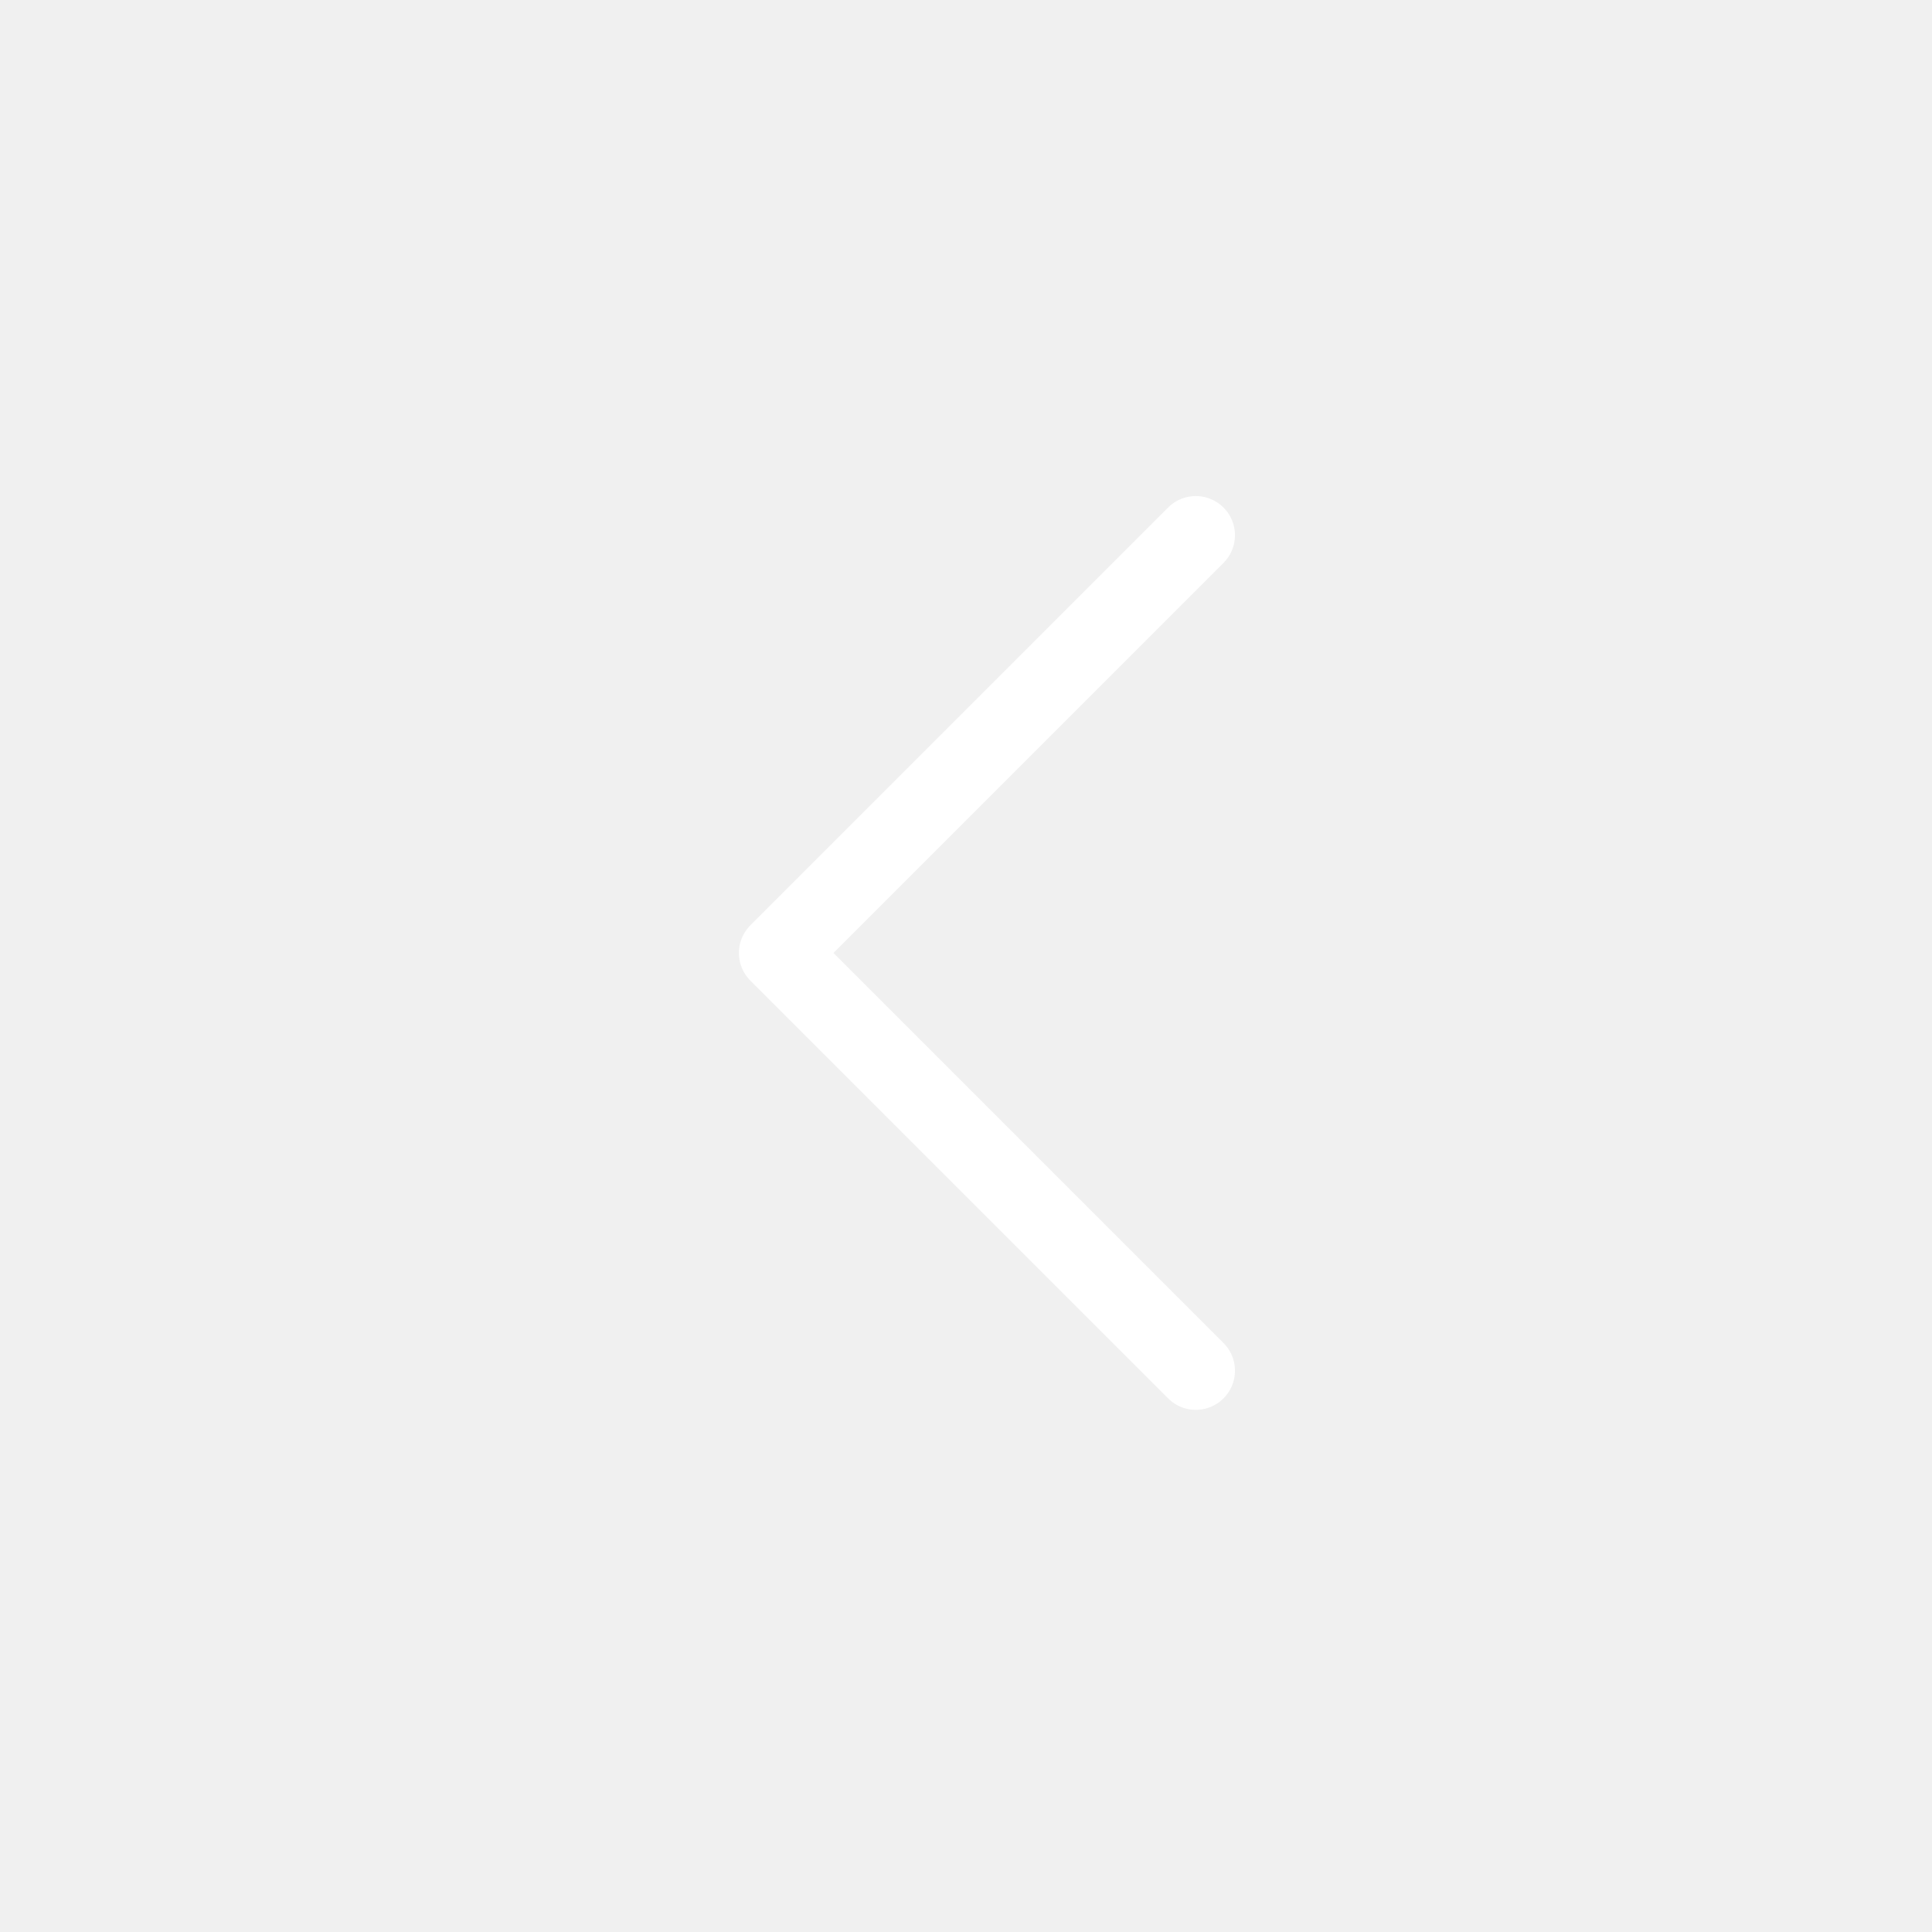
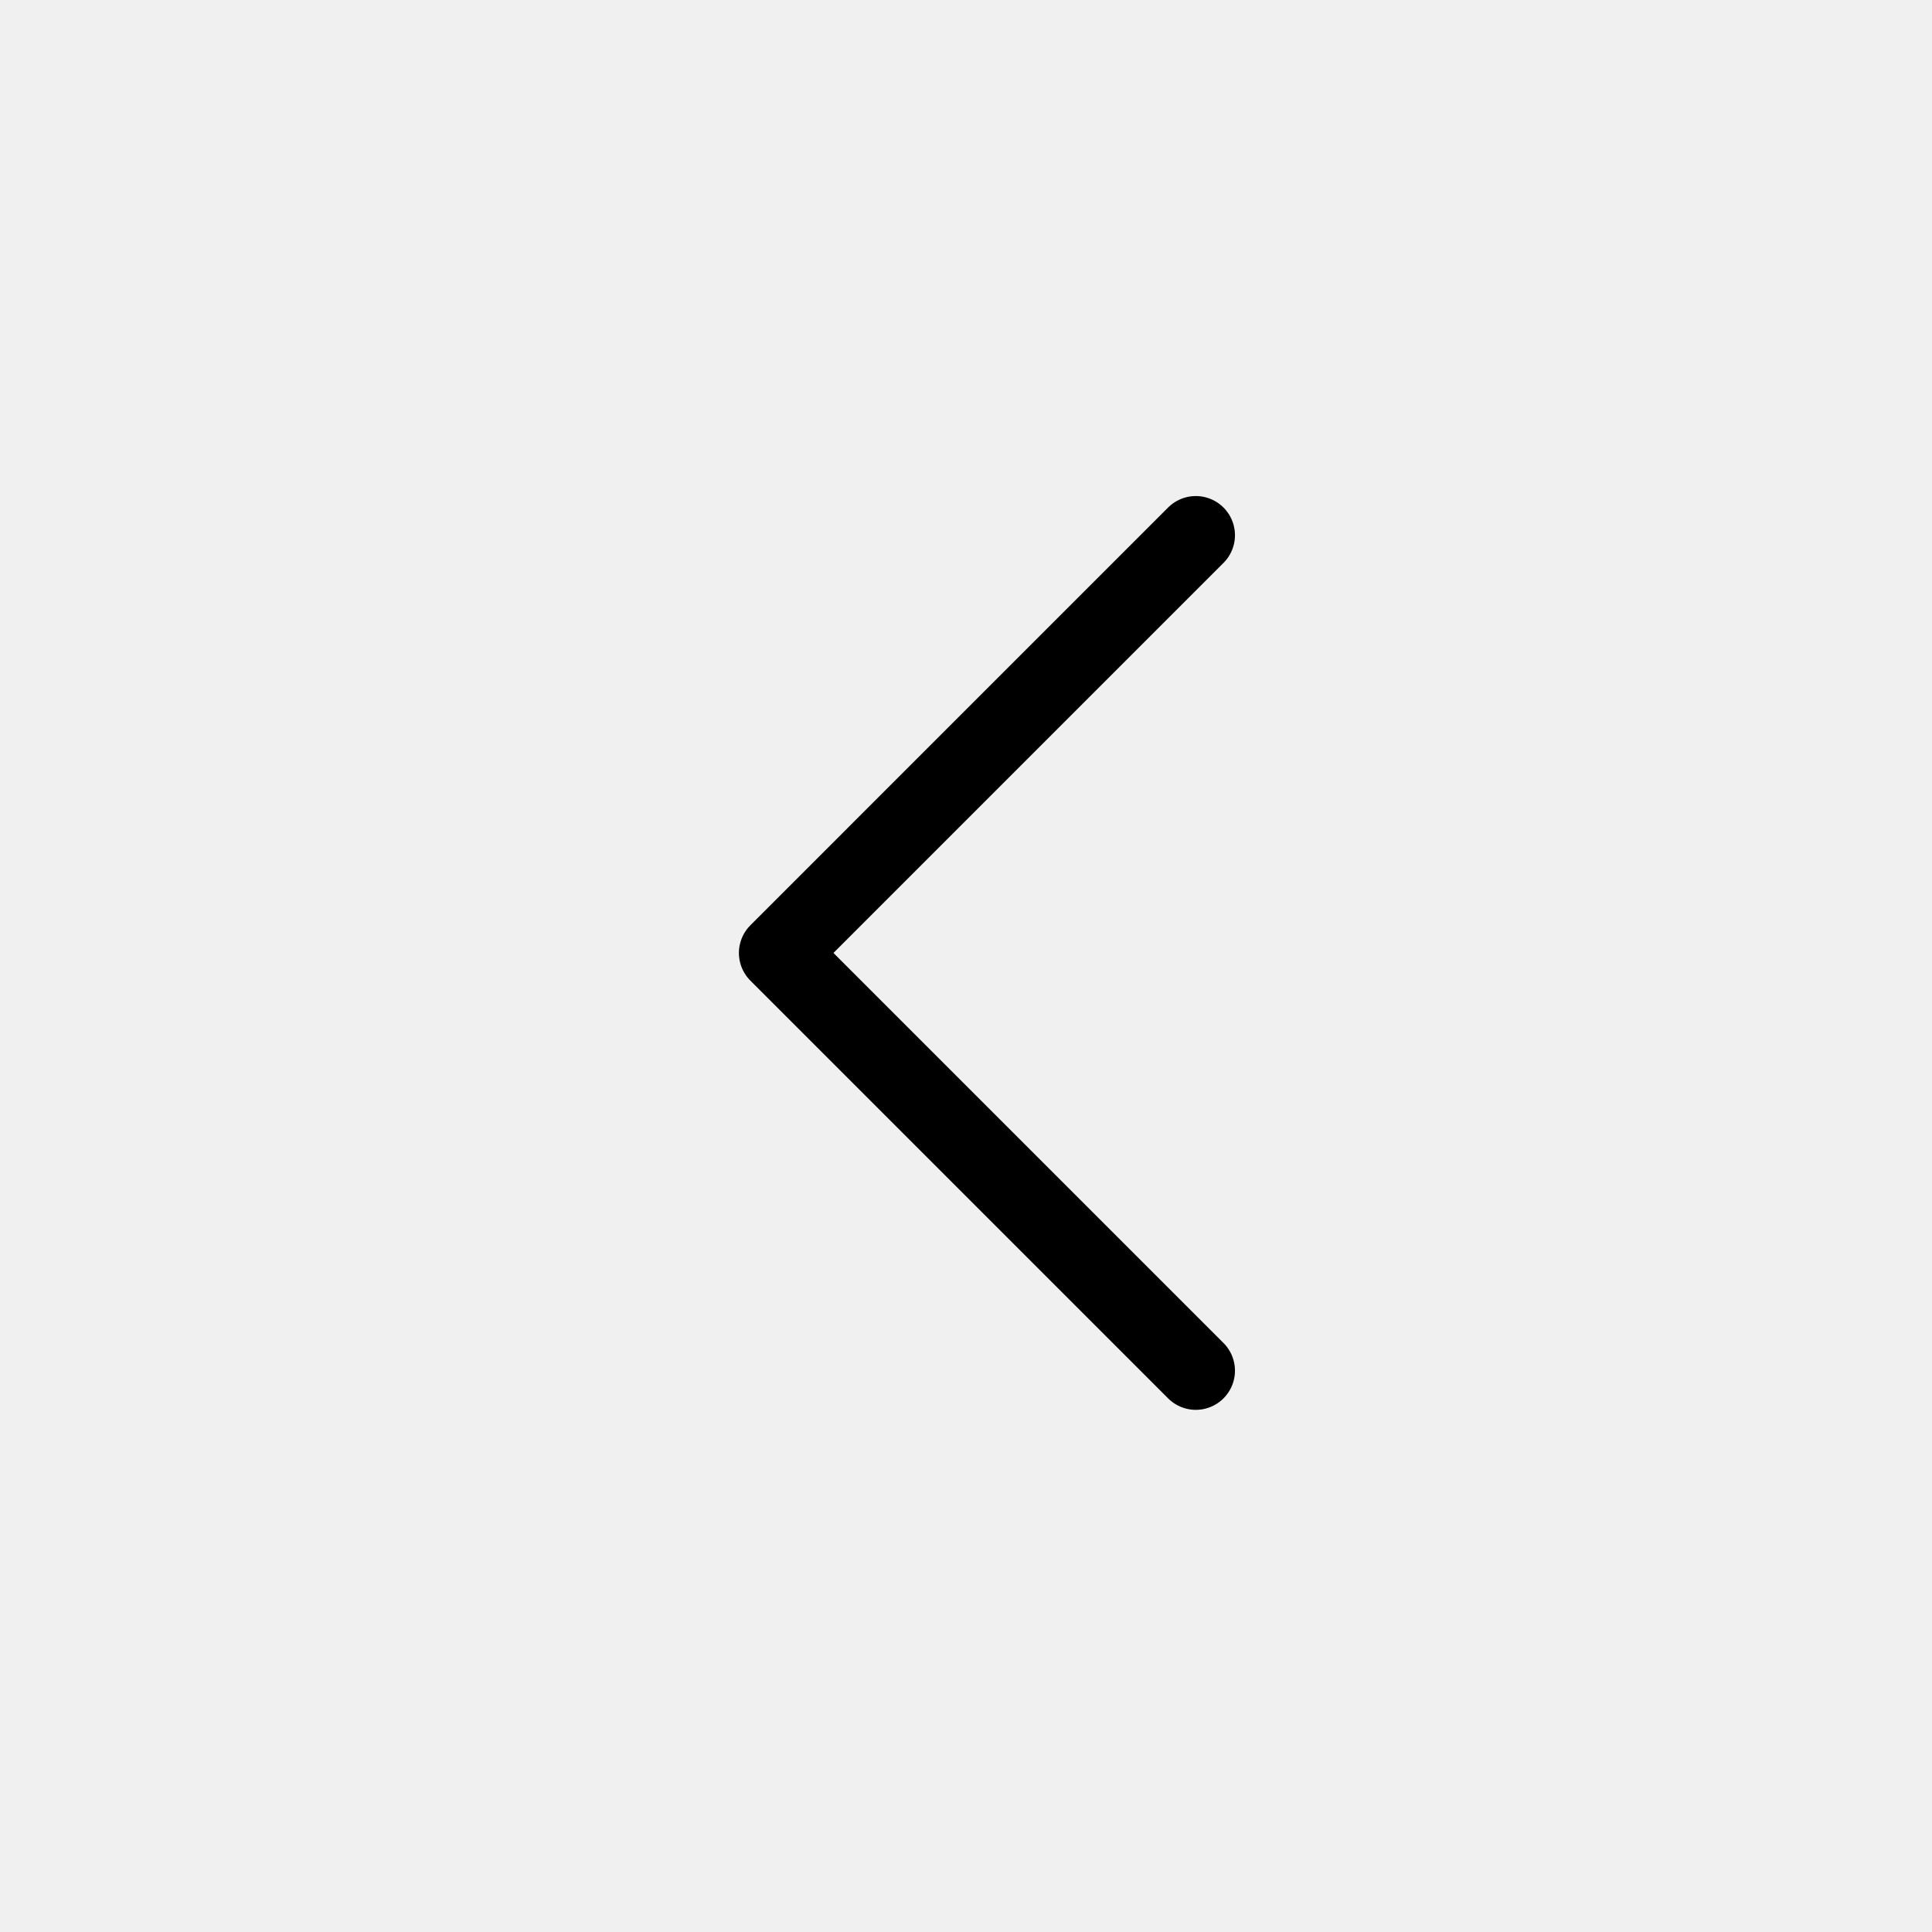
<svg xmlns="http://www.w3.org/2000/svg" width="37" height="37" viewBox="0 0 37 37" fill="none">
-   <path d="M22.901 26.25L14.901 18.25L22.901 10.25" stroke="white" stroke-width="1.5" stroke-linecap="round" stroke-linejoin="round" />
+   <path d="M22.901 26.25L14.901 18.25L22.901 10.25" stroke="black" stroke-width="1.5" stroke-linecap="round" stroke-linejoin="round" />
</svg>
